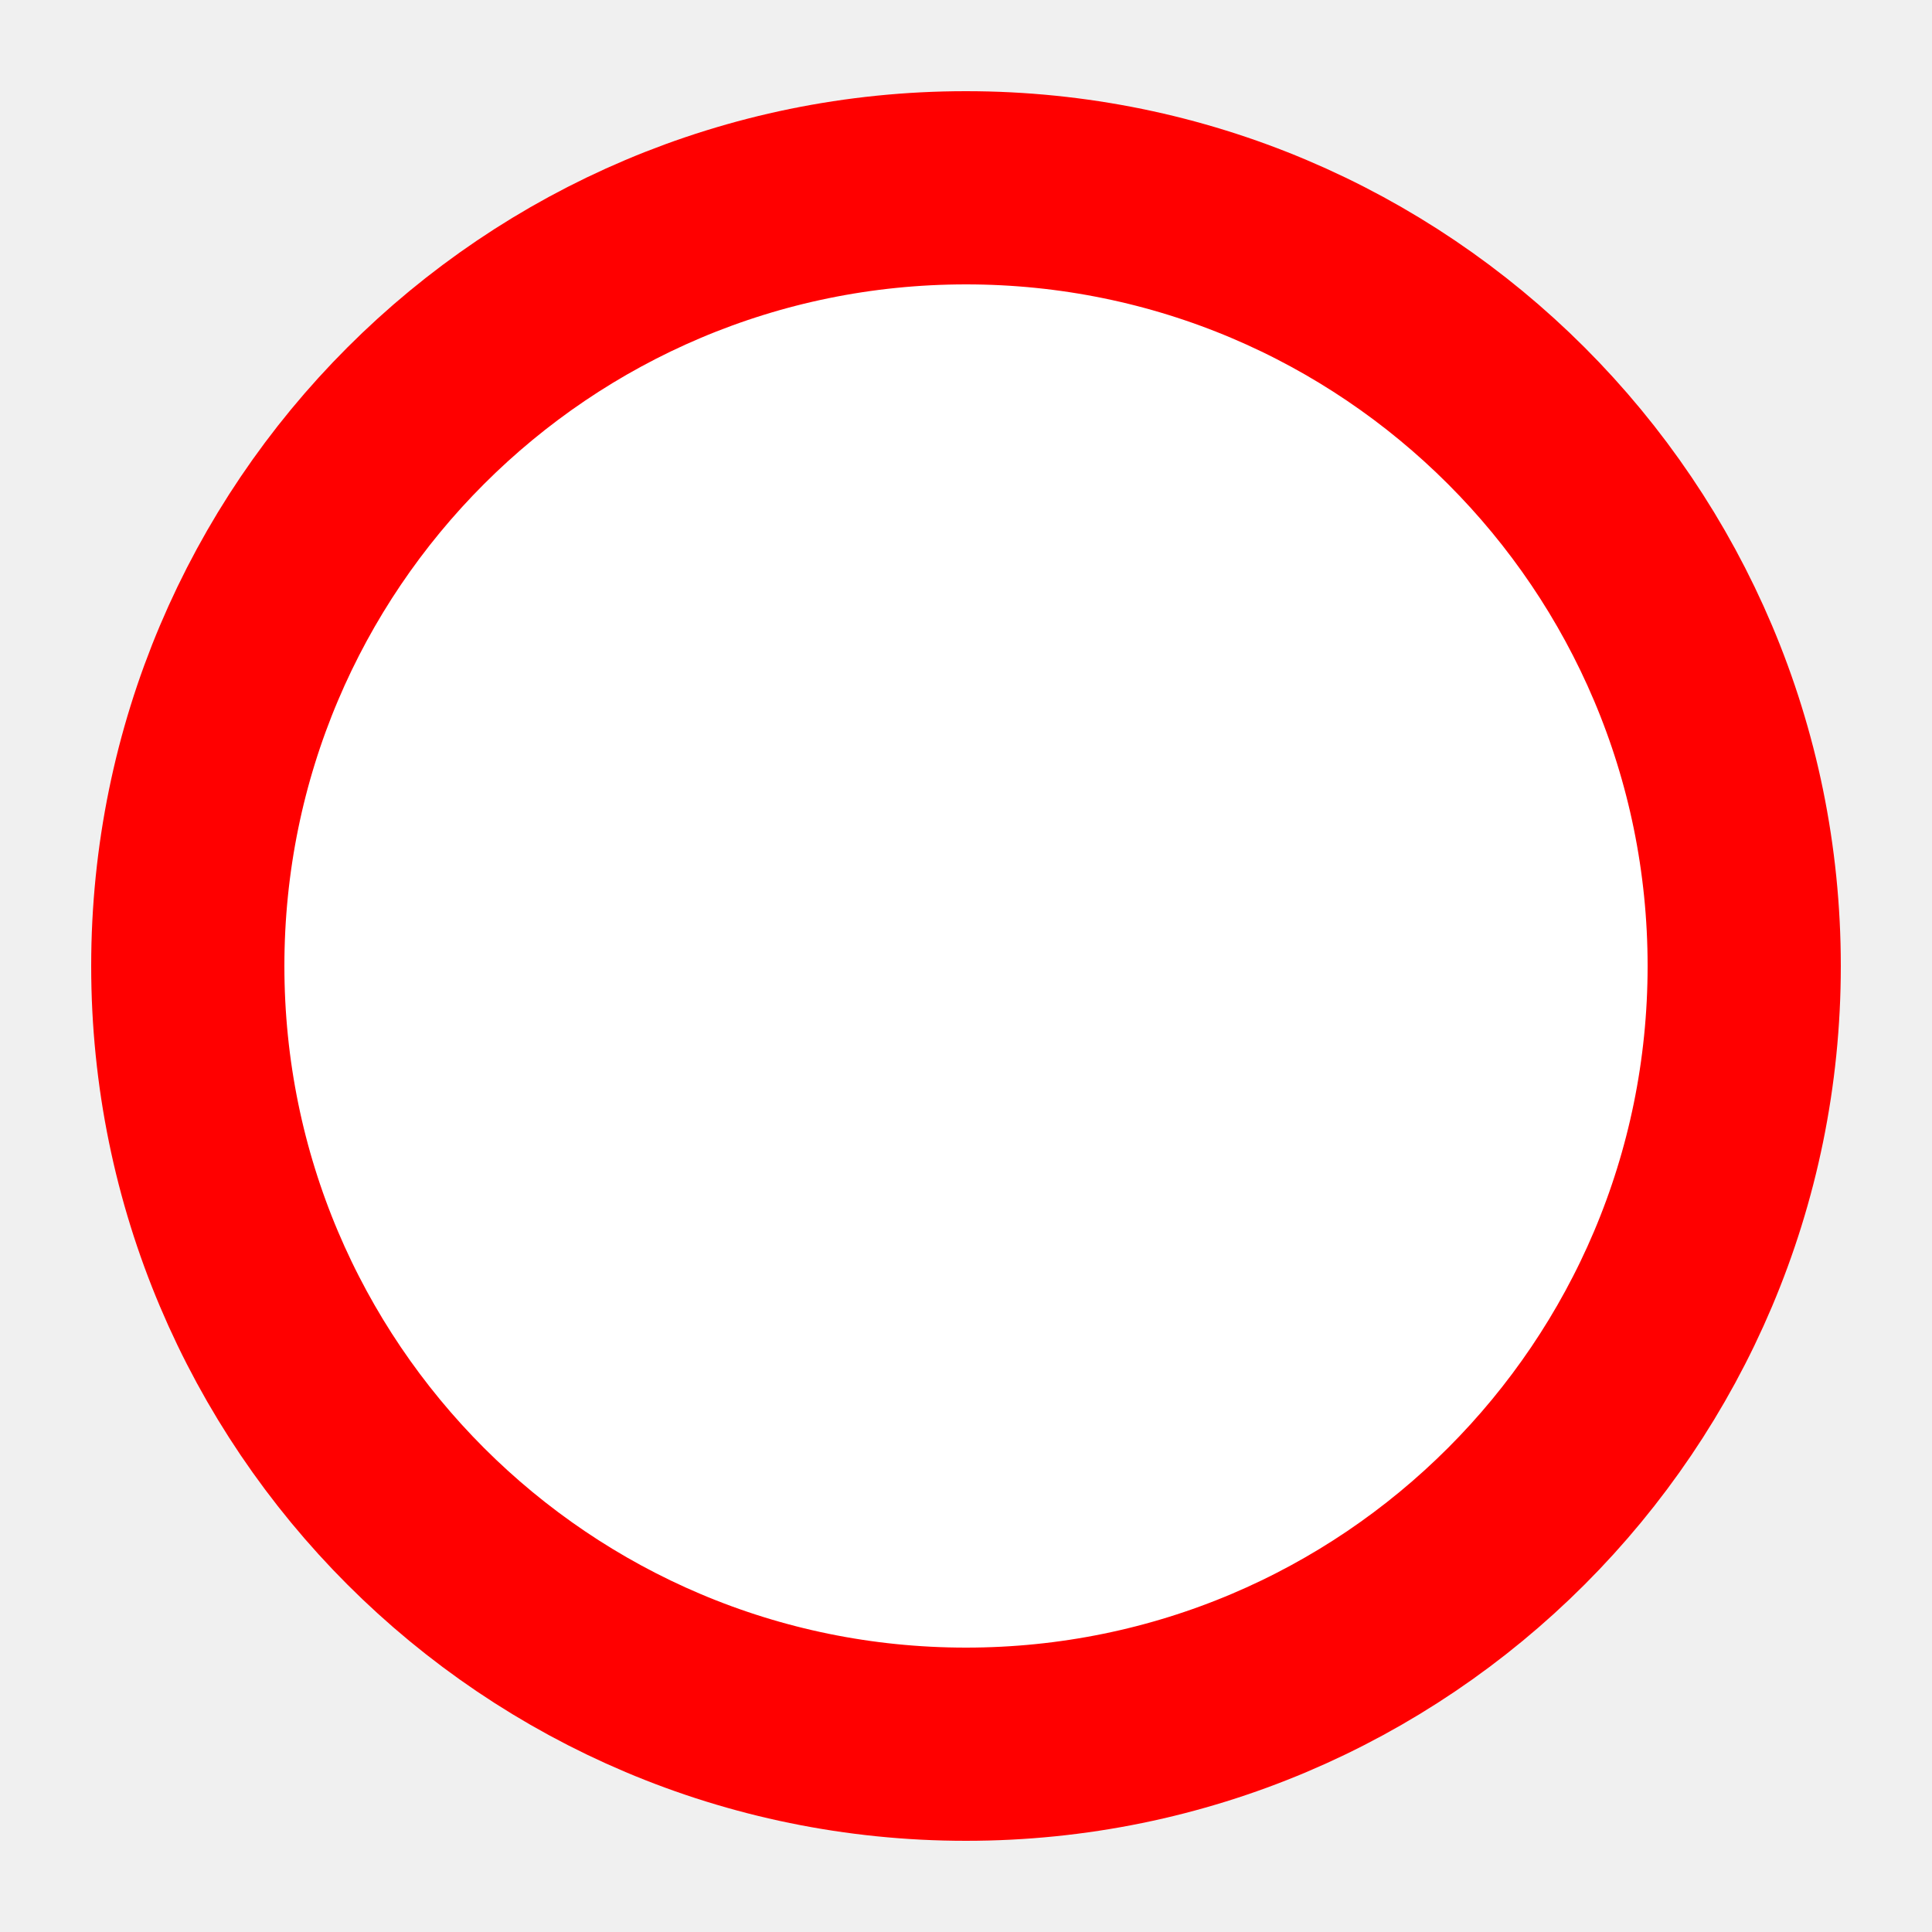
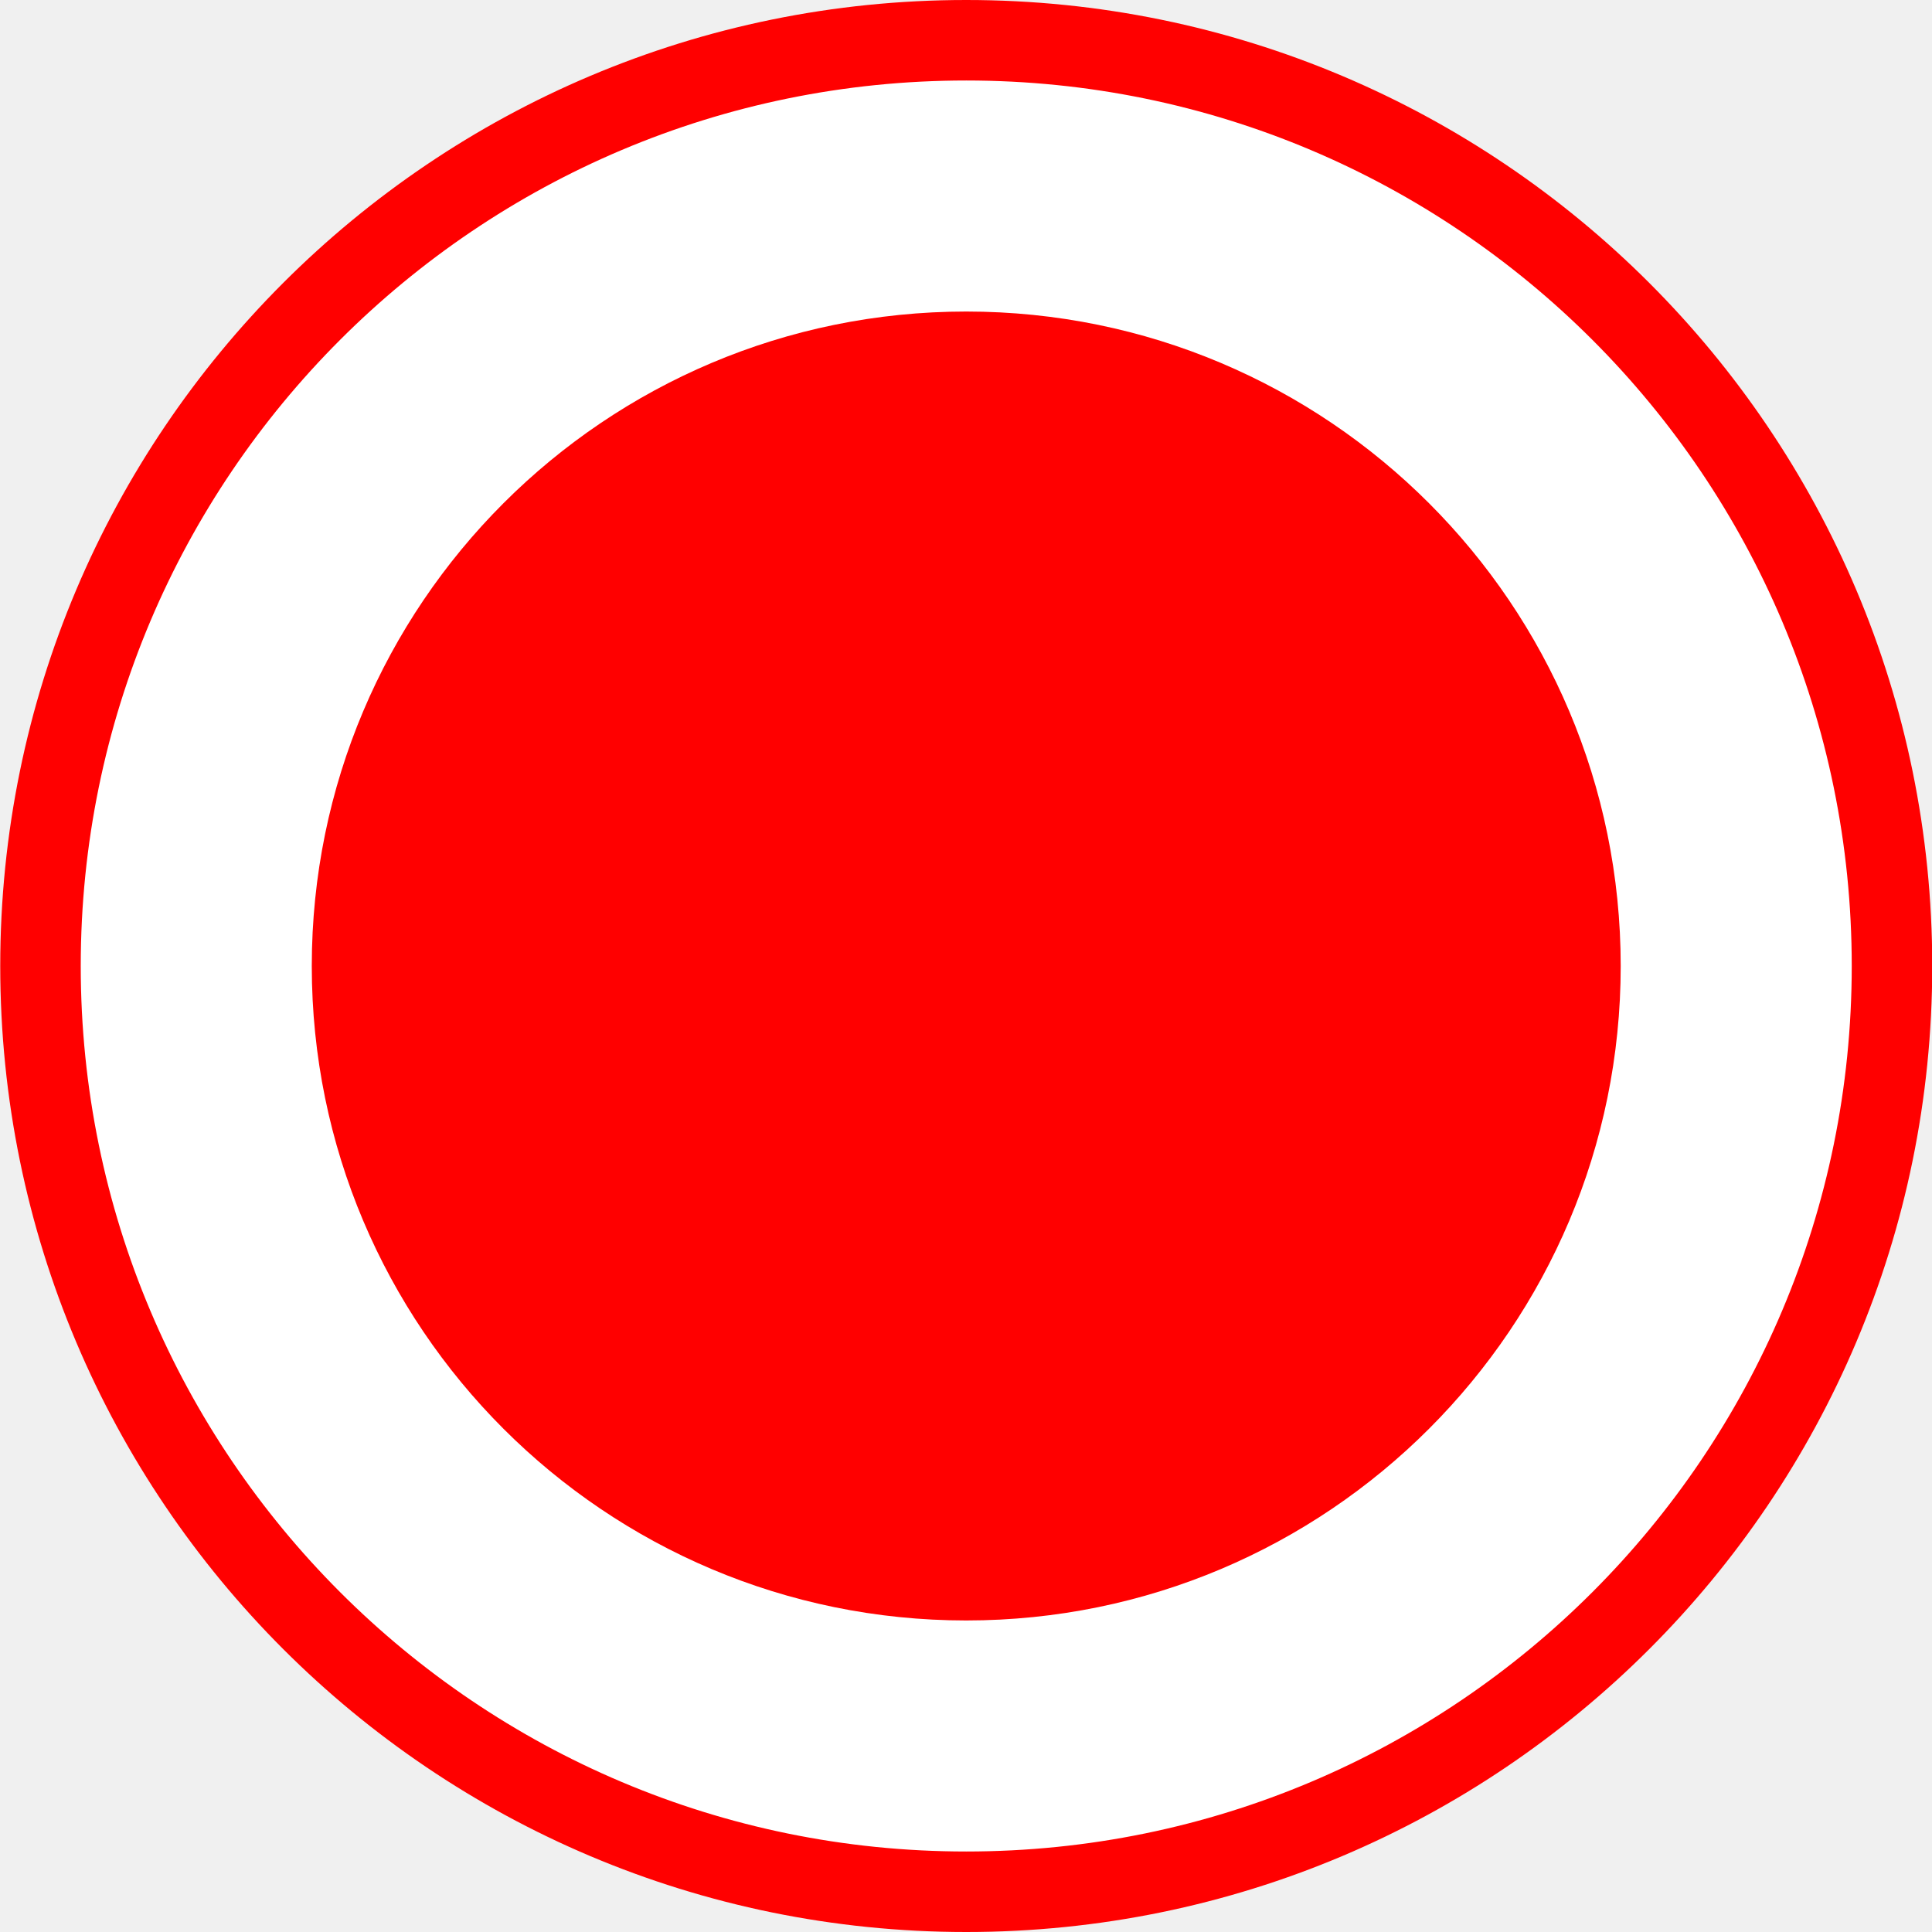
- <svg xmlns="http://www.w3.org/2000/svg" width="100%" height="100%" viewBox="0 0 20 20" version="1.1" xml:space="preserve" style="fill-rule:evenodd;clip-rule:evenodd;stroke-linecap:round;stroke-linejoin:round;stroke-miterlimit:1.5;">
-   <circle id="RedButton" cx="10" cy="10" r="8.056" style="fill:#fff;stroke:#f00;stroke-width:2px;" />
+ <svg xmlns="http://www.w3.org/2000/svg" width="100%" height="100%" viewBox="0 0 24 24" version="1.1" xml:space="preserve" style="fill-rule:evenodd;clip-rule:evenodd;stroke-linecap:round;stroke-linejoin:round;stroke-miterlimit:1.5;">
+   <g id="RedButton">
+     <circle id="RedButton1" cx="12.003" cy="12" r="11.5" style="fill:#fff;stroke:#f00;stroke-width:1px;" />
+     <circle id="RedButton2" cx="12.003" cy="12" r="8.13" style="fill:#f00;" />
+   </g>
</svg>
